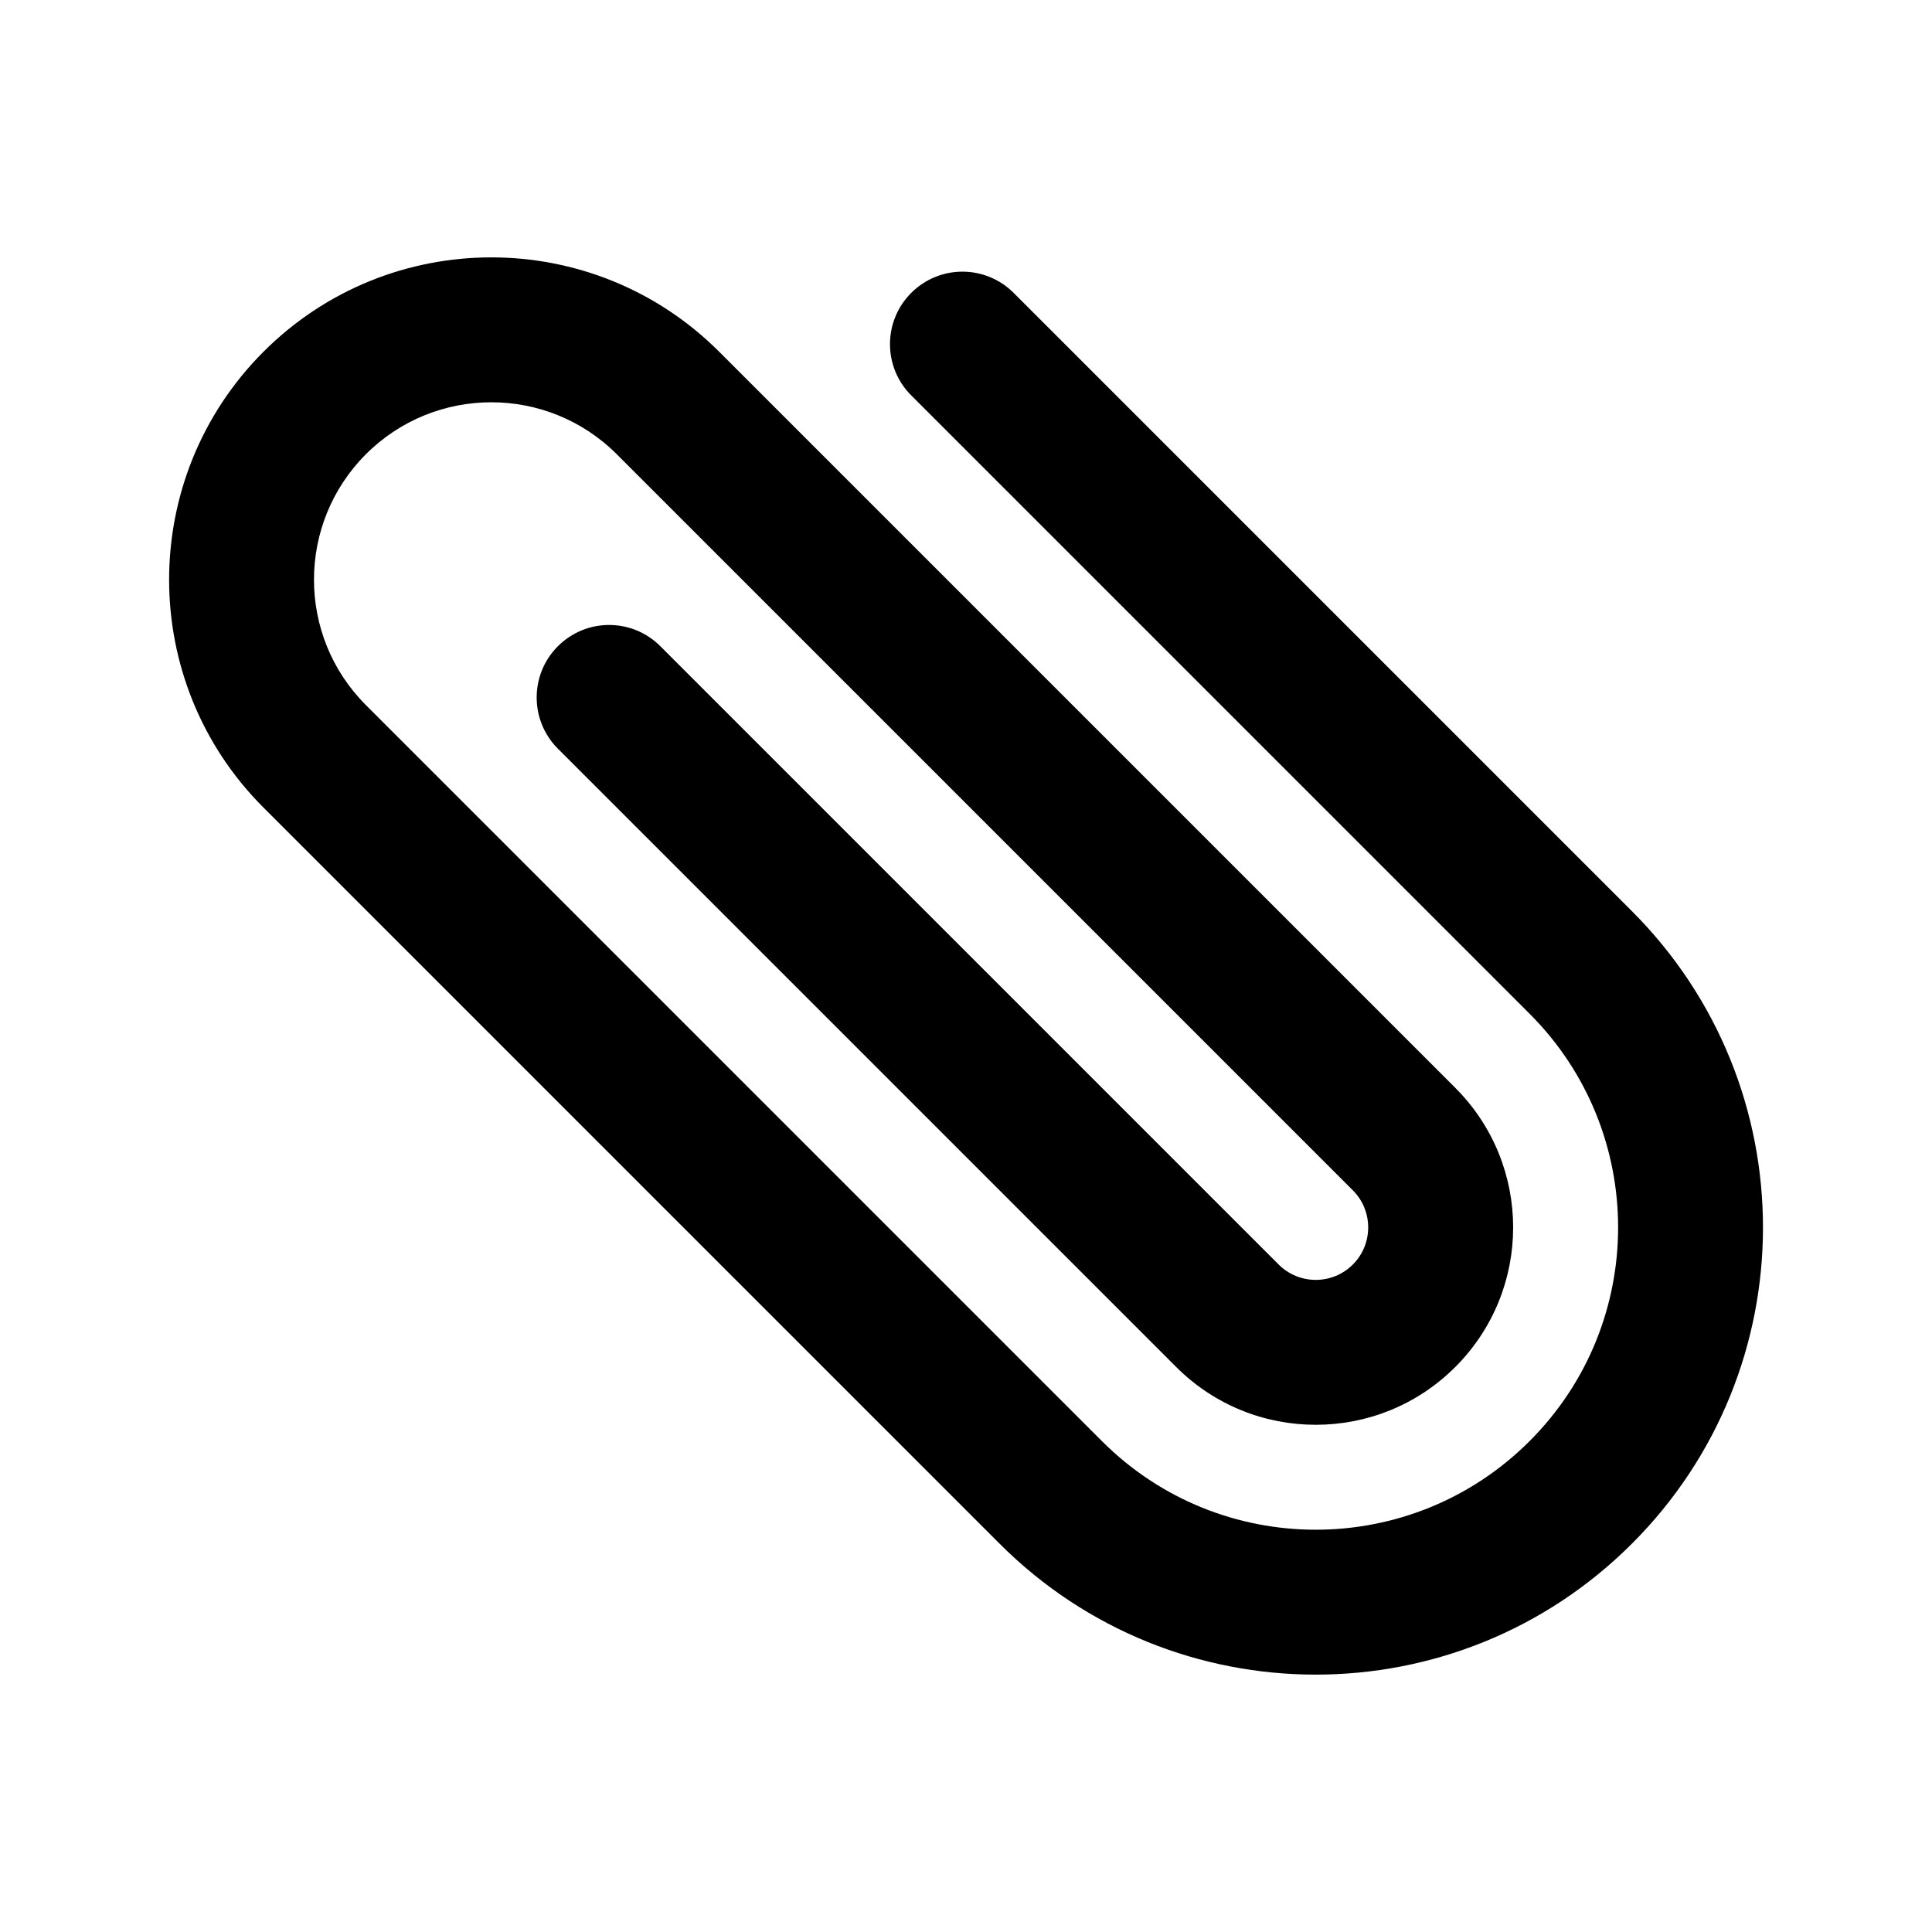
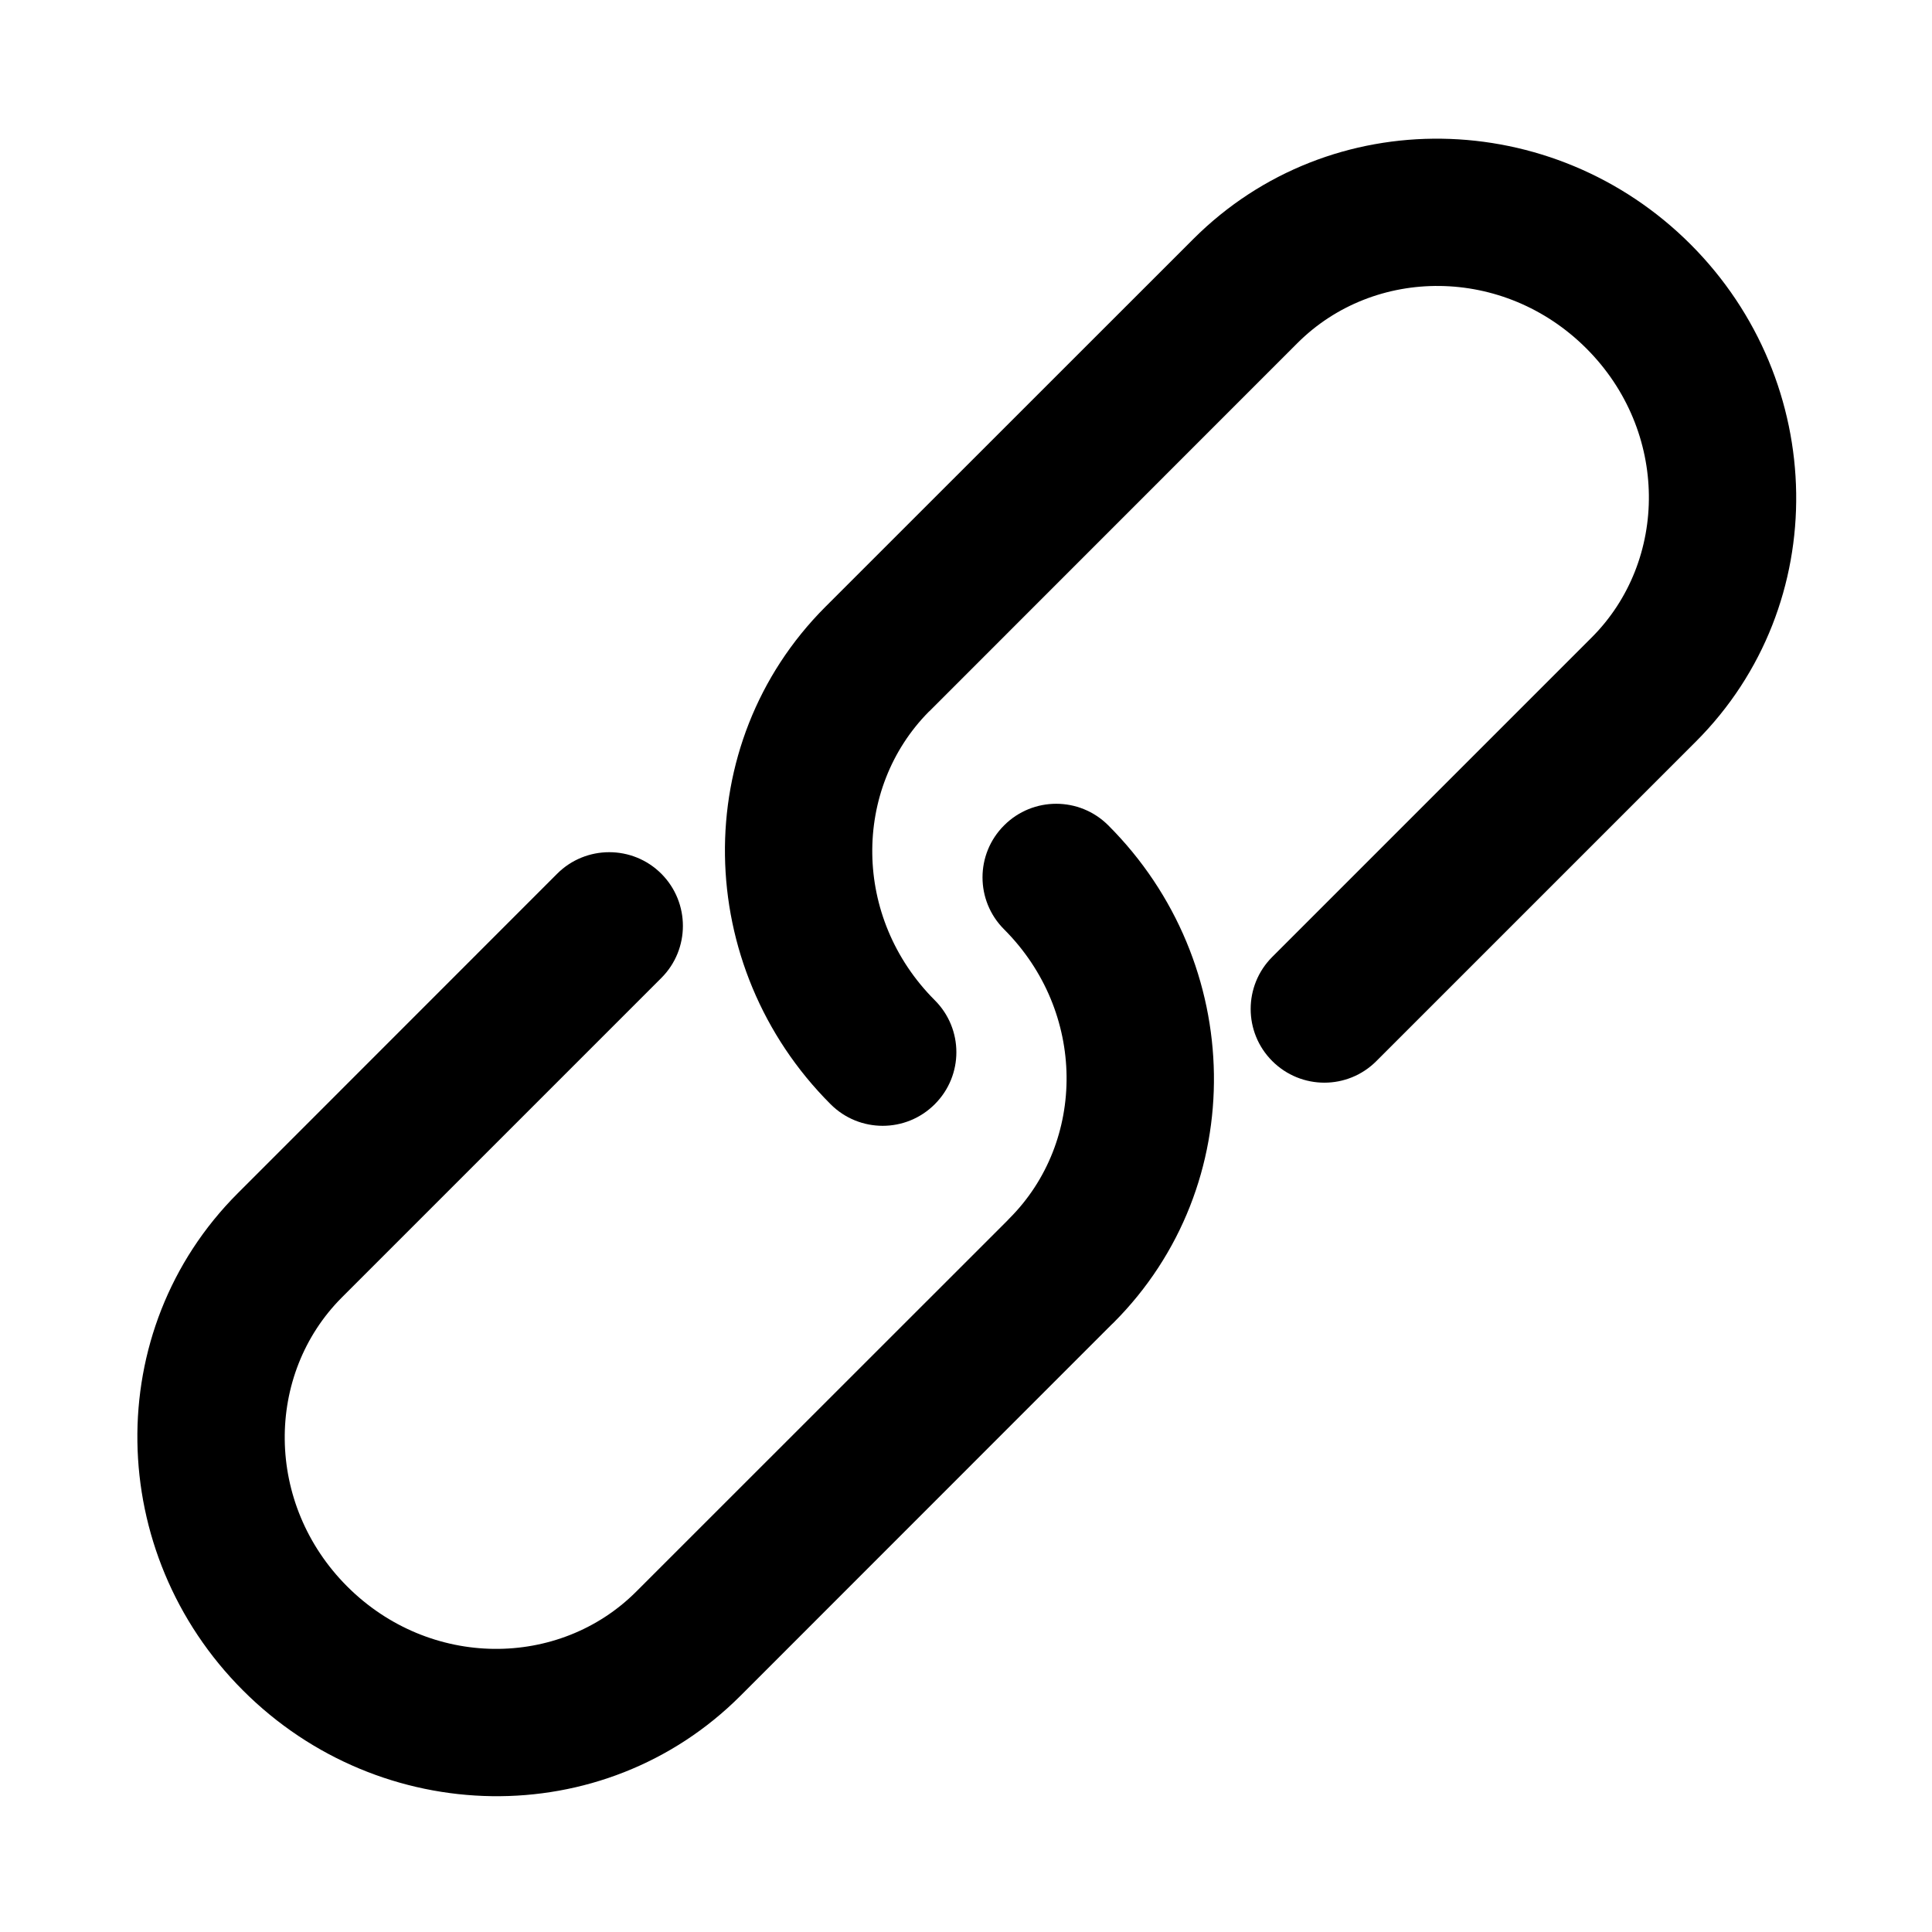
<svg xmlns="http://www.w3.org/2000/svg" width="16" height="16" viewBox="0 0 16 16" fill="none">
-   <path fill-rule="evenodd" clip-rule="evenodd" d="M5.956 2.913C4.914 1.871 3.224 1.871 2.182 2.913L2.182 2.913C1.14 3.956 1.14 5.646 2.182 6.688L8.278 12.784C9.724 14.23 12.069 14.23 13.515 12.784L13.091 12.36L13.515 12.784C14.962 11.338 14.962 8.993 13.515 7.546L8.395 2.426C8.16 2.191 7.781 2.191 7.546 2.426C7.312 2.66 7.312 3.04 7.546 3.274L12.667 8.395L13.091 7.971L12.667 8.395C13.645 9.372 13.645 10.958 12.667 11.935L13.04 12.308L12.667 11.935C11.689 12.913 10.104 12.913 9.126 11.935L3.03 5.839C2.457 5.266 2.457 4.336 3.03 3.762C3.604 3.188 4.534 3.188 5.108 3.762C5.108 3.762 5.108 3.762 5.108 3.762L11.204 9.858L11.601 9.461L11.204 9.858C11.373 10.027 11.373 10.303 11.204 10.472L11.204 10.472C11.034 10.642 10.759 10.642 10.589 10.472L5.469 5.352C5.234 5.117 4.855 5.117 4.62 5.352C4.386 5.586 4.386 5.966 4.62 6.2L9.741 11.321C10.379 11.959 11.414 11.959 12.052 11.321C12.052 11.321 12.052 11.321 12.052 11.321M12.052 11.321C12.691 10.682 12.691 9.648 12.052 9.009L5.956 2.913L5.956 2.913" fill="black" />
+   <path d="M9.882 1.98C11.018 0.844 12.862 0.885 14 2.023C15.139 3.162 15.18 5.006 14.044 6.142L11.399 8.787C11.161 9.026 10.775 9.026 10.536 8.787C10.298 8.549 10.298 8.163 10.536 7.925L13.181 5.28C13.819 4.642 13.822 3.57 13.138 2.886C12.454 2.202 11.382 2.204 10.744 2.842L7.698 5.889L7.693 5.893C7.06 6.532 7.059 7.6 7.741 8.283C7.98 8.521 7.98 8.907 7.741 9.145C7.503 9.383 7.117 9.383 6.879 9.145C5.74 8.007 5.699 6.163 6.835 5.026L6.84 5.021L9.882 1.98Z" fill="black" />
+   <path d="M4.614 7.236C4.852 6.998 5.239 6.998 5.477 7.236C5.715 7.475 5.715 7.861 5.477 8.099L2.832 10.744C2.194 11.382 2.192 12.454 2.875 13.138C3.559 13.822 4.631 13.819 5.269 13.181L8.316 10.135C8.323 10.128 8.33 10.121 8.337 10.114C8.344 10.106 8.351 10.099 8.359 10.091C8.997 9.453 8.999 8.381 8.316 7.697C8.077 7.459 8.077 7.073 8.316 6.835C8.554 6.597 8.94 6.597 9.178 6.835C10.317 7.973 10.358 9.817 9.222 10.954C9.215 10.961 9.208 10.967 9.201 10.974C9.193 10.982 9.186 10.99 9.178 10.997L6.132 14.044C4.995 15.18 3.151 15.139 2.013 14C0.874 12.862 0.833 11.018 1.969 9.882L4.614 7.236Z" fill="black" />
</svg>
